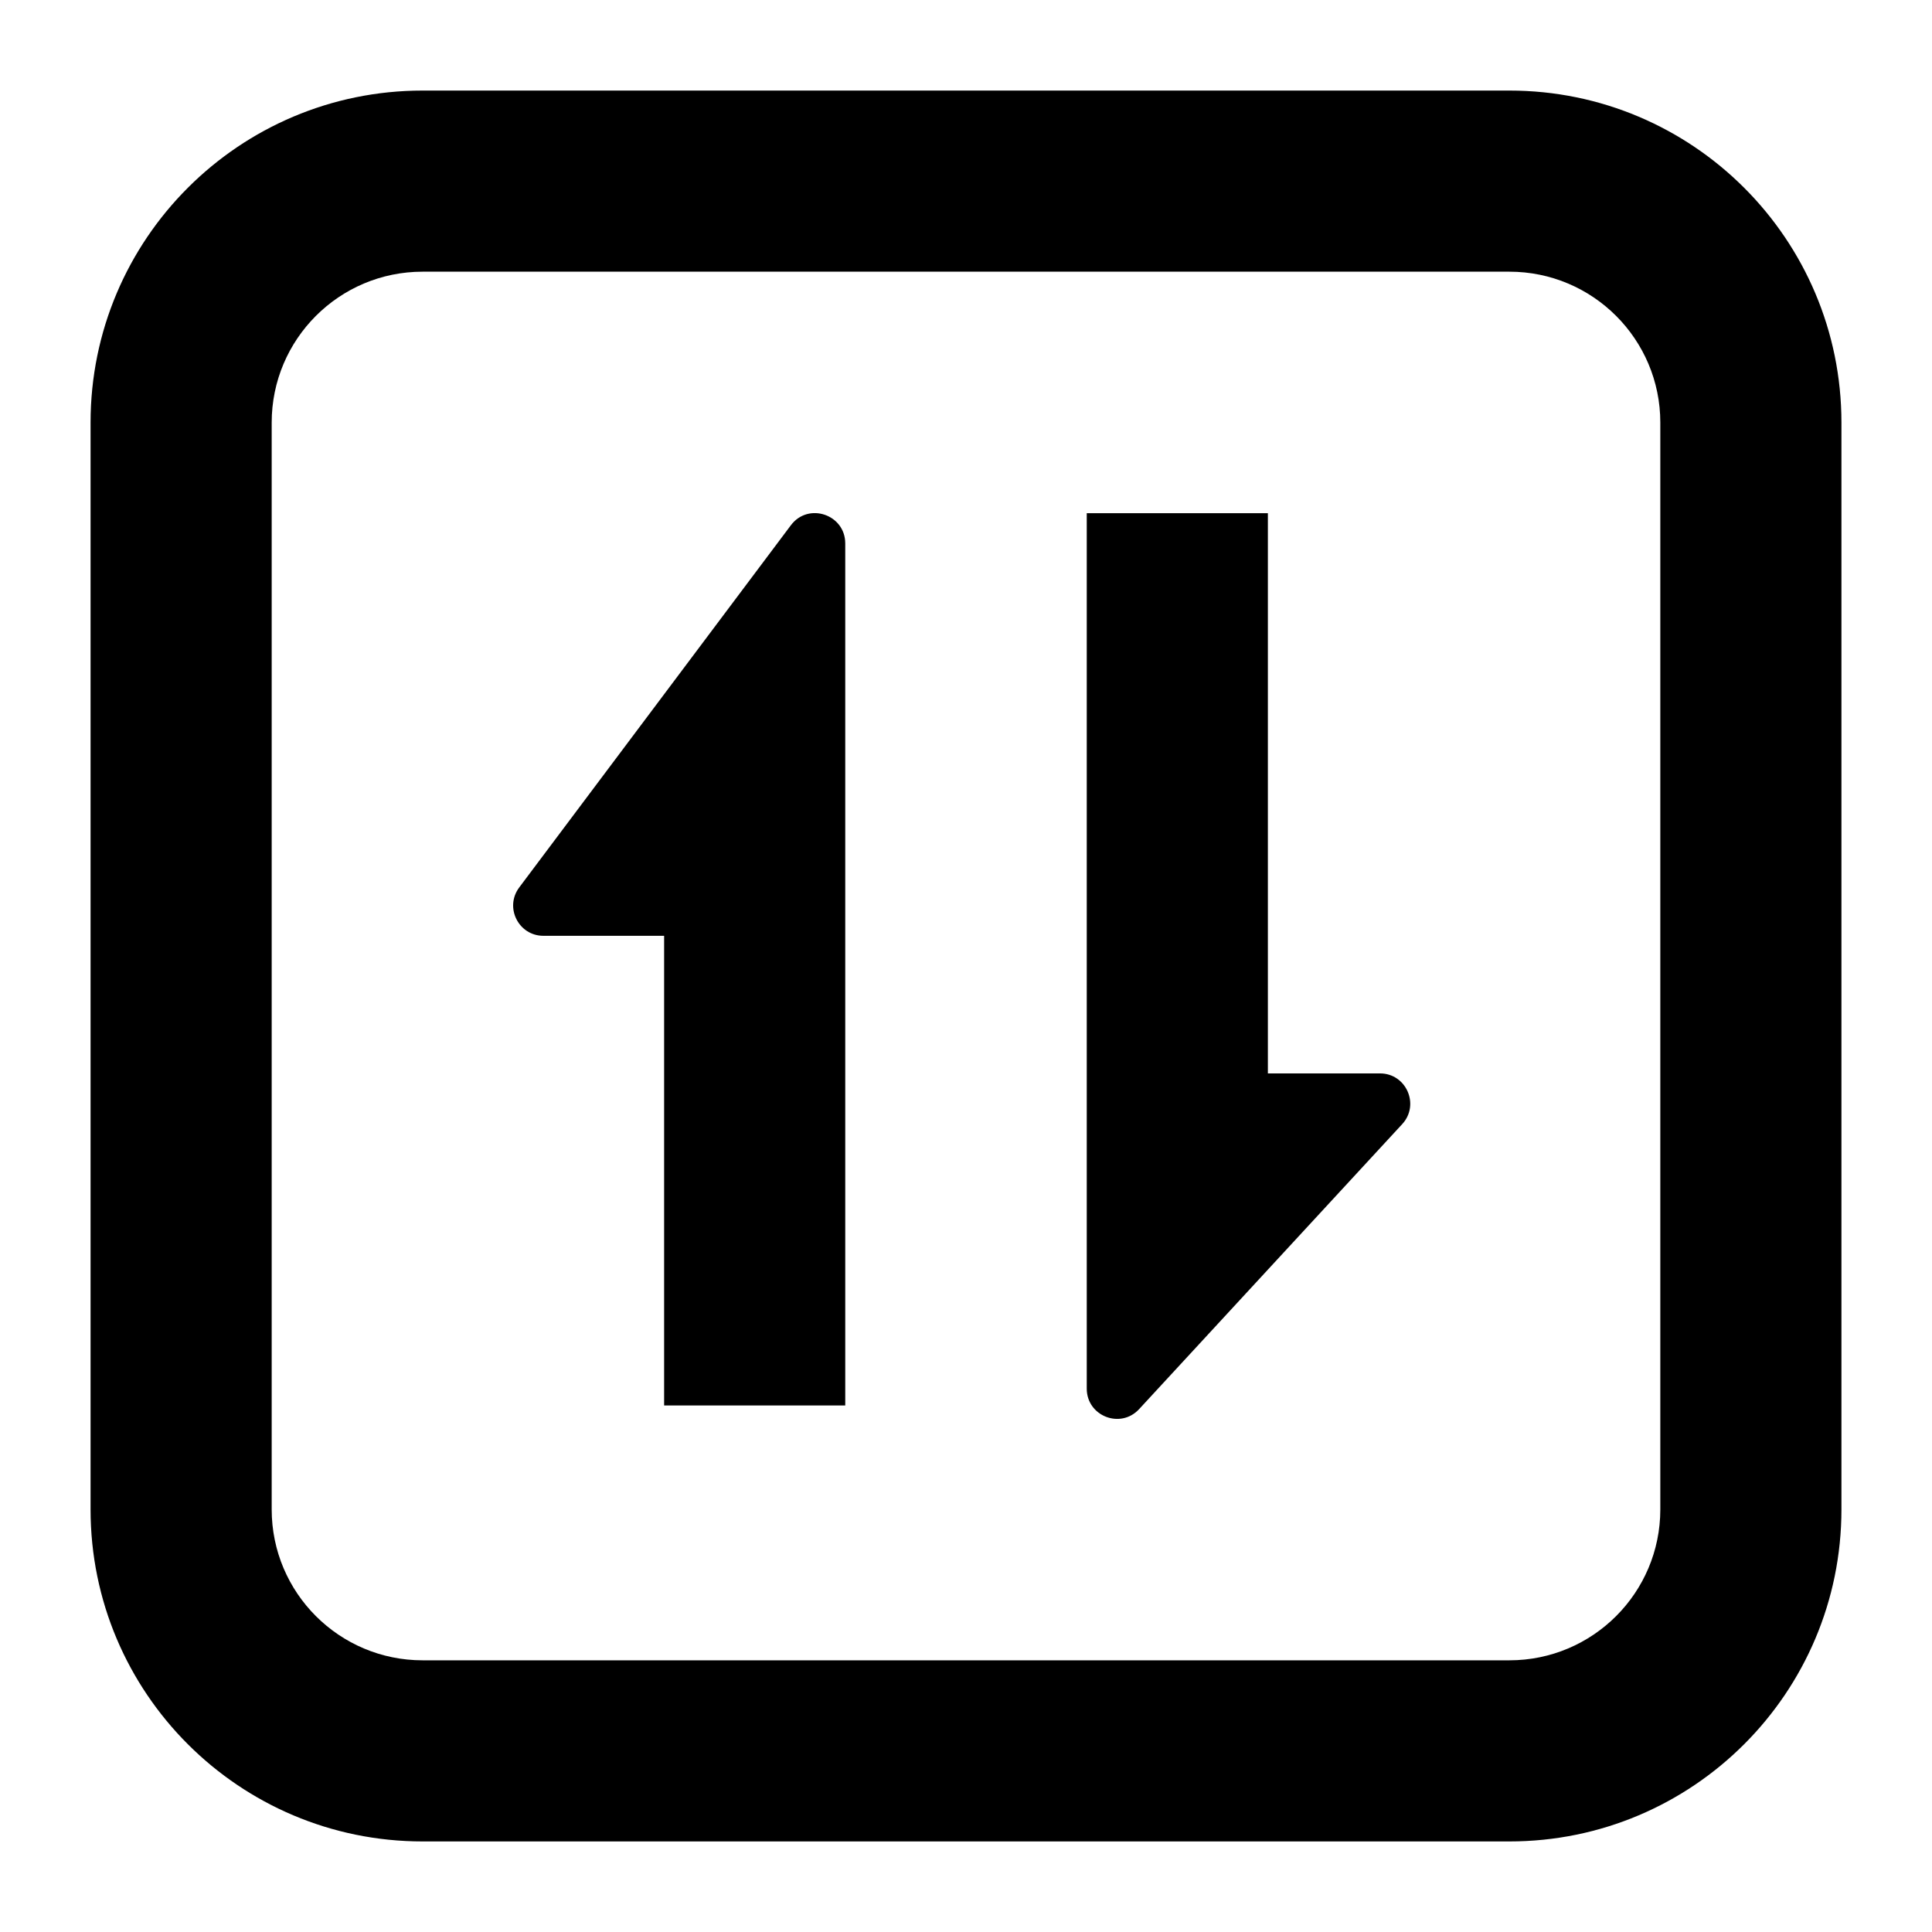
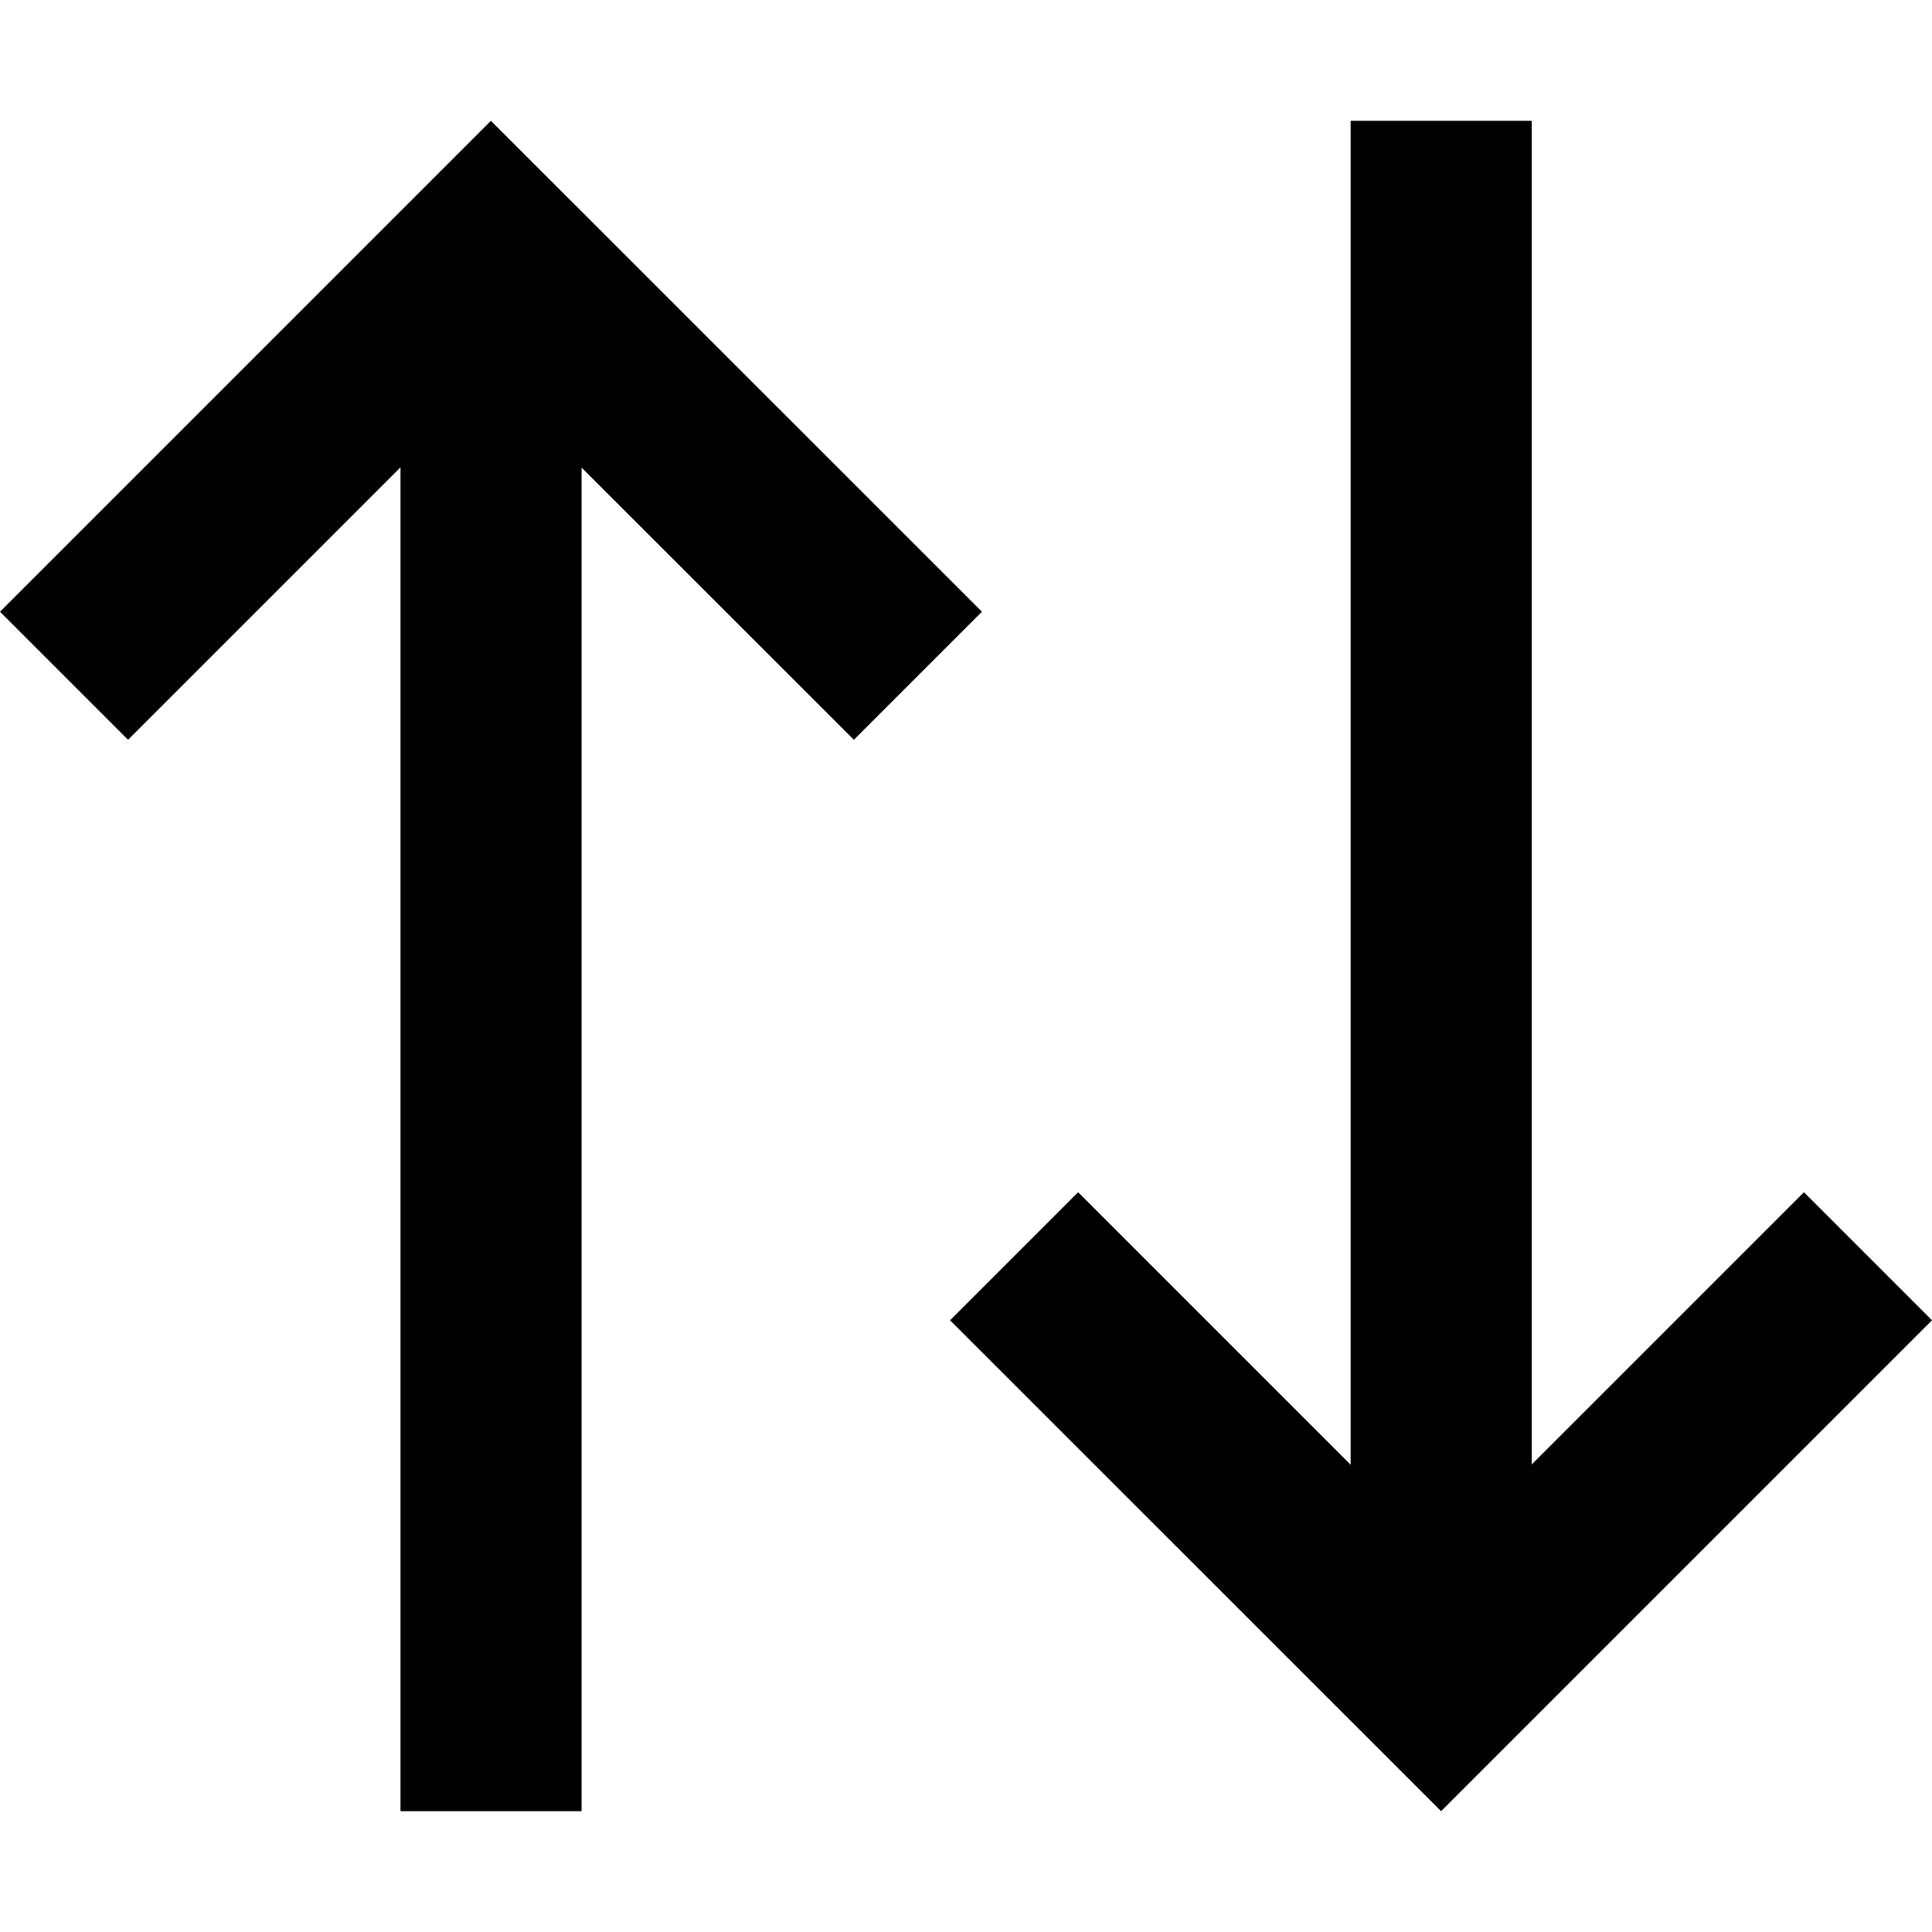
<svg xmlns="http://www.w3.org/2000/svg" width="32" height="32" viewBox="0 0 32 32" fill="none">
-   <path d="M21 17.779H22.857C23.293 17.779 23.52 18.299 23.225 18.619L18.867 23.34C18.558 23.674 18 23.455 18 23V8.5H21V17.779Z" fill="currentColor" />
-   <path d="M13.1 8.699C13.388 8.315 13.999 8.52 14 9V23.279H11V15.5H9C8.588 15.499 8.353 15.029 8.6 14.699L13.1 8.699Z" fill="currentColor" />
-   <path fill-rule="evenodd" clip-rule="evenodd" d="M25 1.5C28.038 1.5 30.5 3.962 30.5 7V25C30.5 28.038 28.038 30.5 25 30.5H7C3.962 30.5 1.5 28.038 1.5 25V7C1.5 3.962 3.962 1.5 7 1.5H25ZM7 4.5C5.619 4.5 4.5 5.619 4.5 7V25C4.5 26.381 5.619 27.5 7 27.5H25C26.381 27.5 27.5 26.381 27.5 25V7C27.5 5.619 26.381 4.5 25 4.5H7Z" fill="currentColor" />
+   <path d="M6.633 7.741L2.121 12.253L0 10.132L8.131 2.001L16.264 10.132L14.143 12.253L9.633 7.745V29.999H6.633L6.633 7.741Z" fill="currentcolor" />
+   <path d="M15.736 21.868L17.857 19.747L22.371 24.261V2.001L25.371 2.001V24.255L29.879 19.747L32 21.868L23.869 29.999L15.736 21.868Z" fill="currentcolor" />
</svg>
